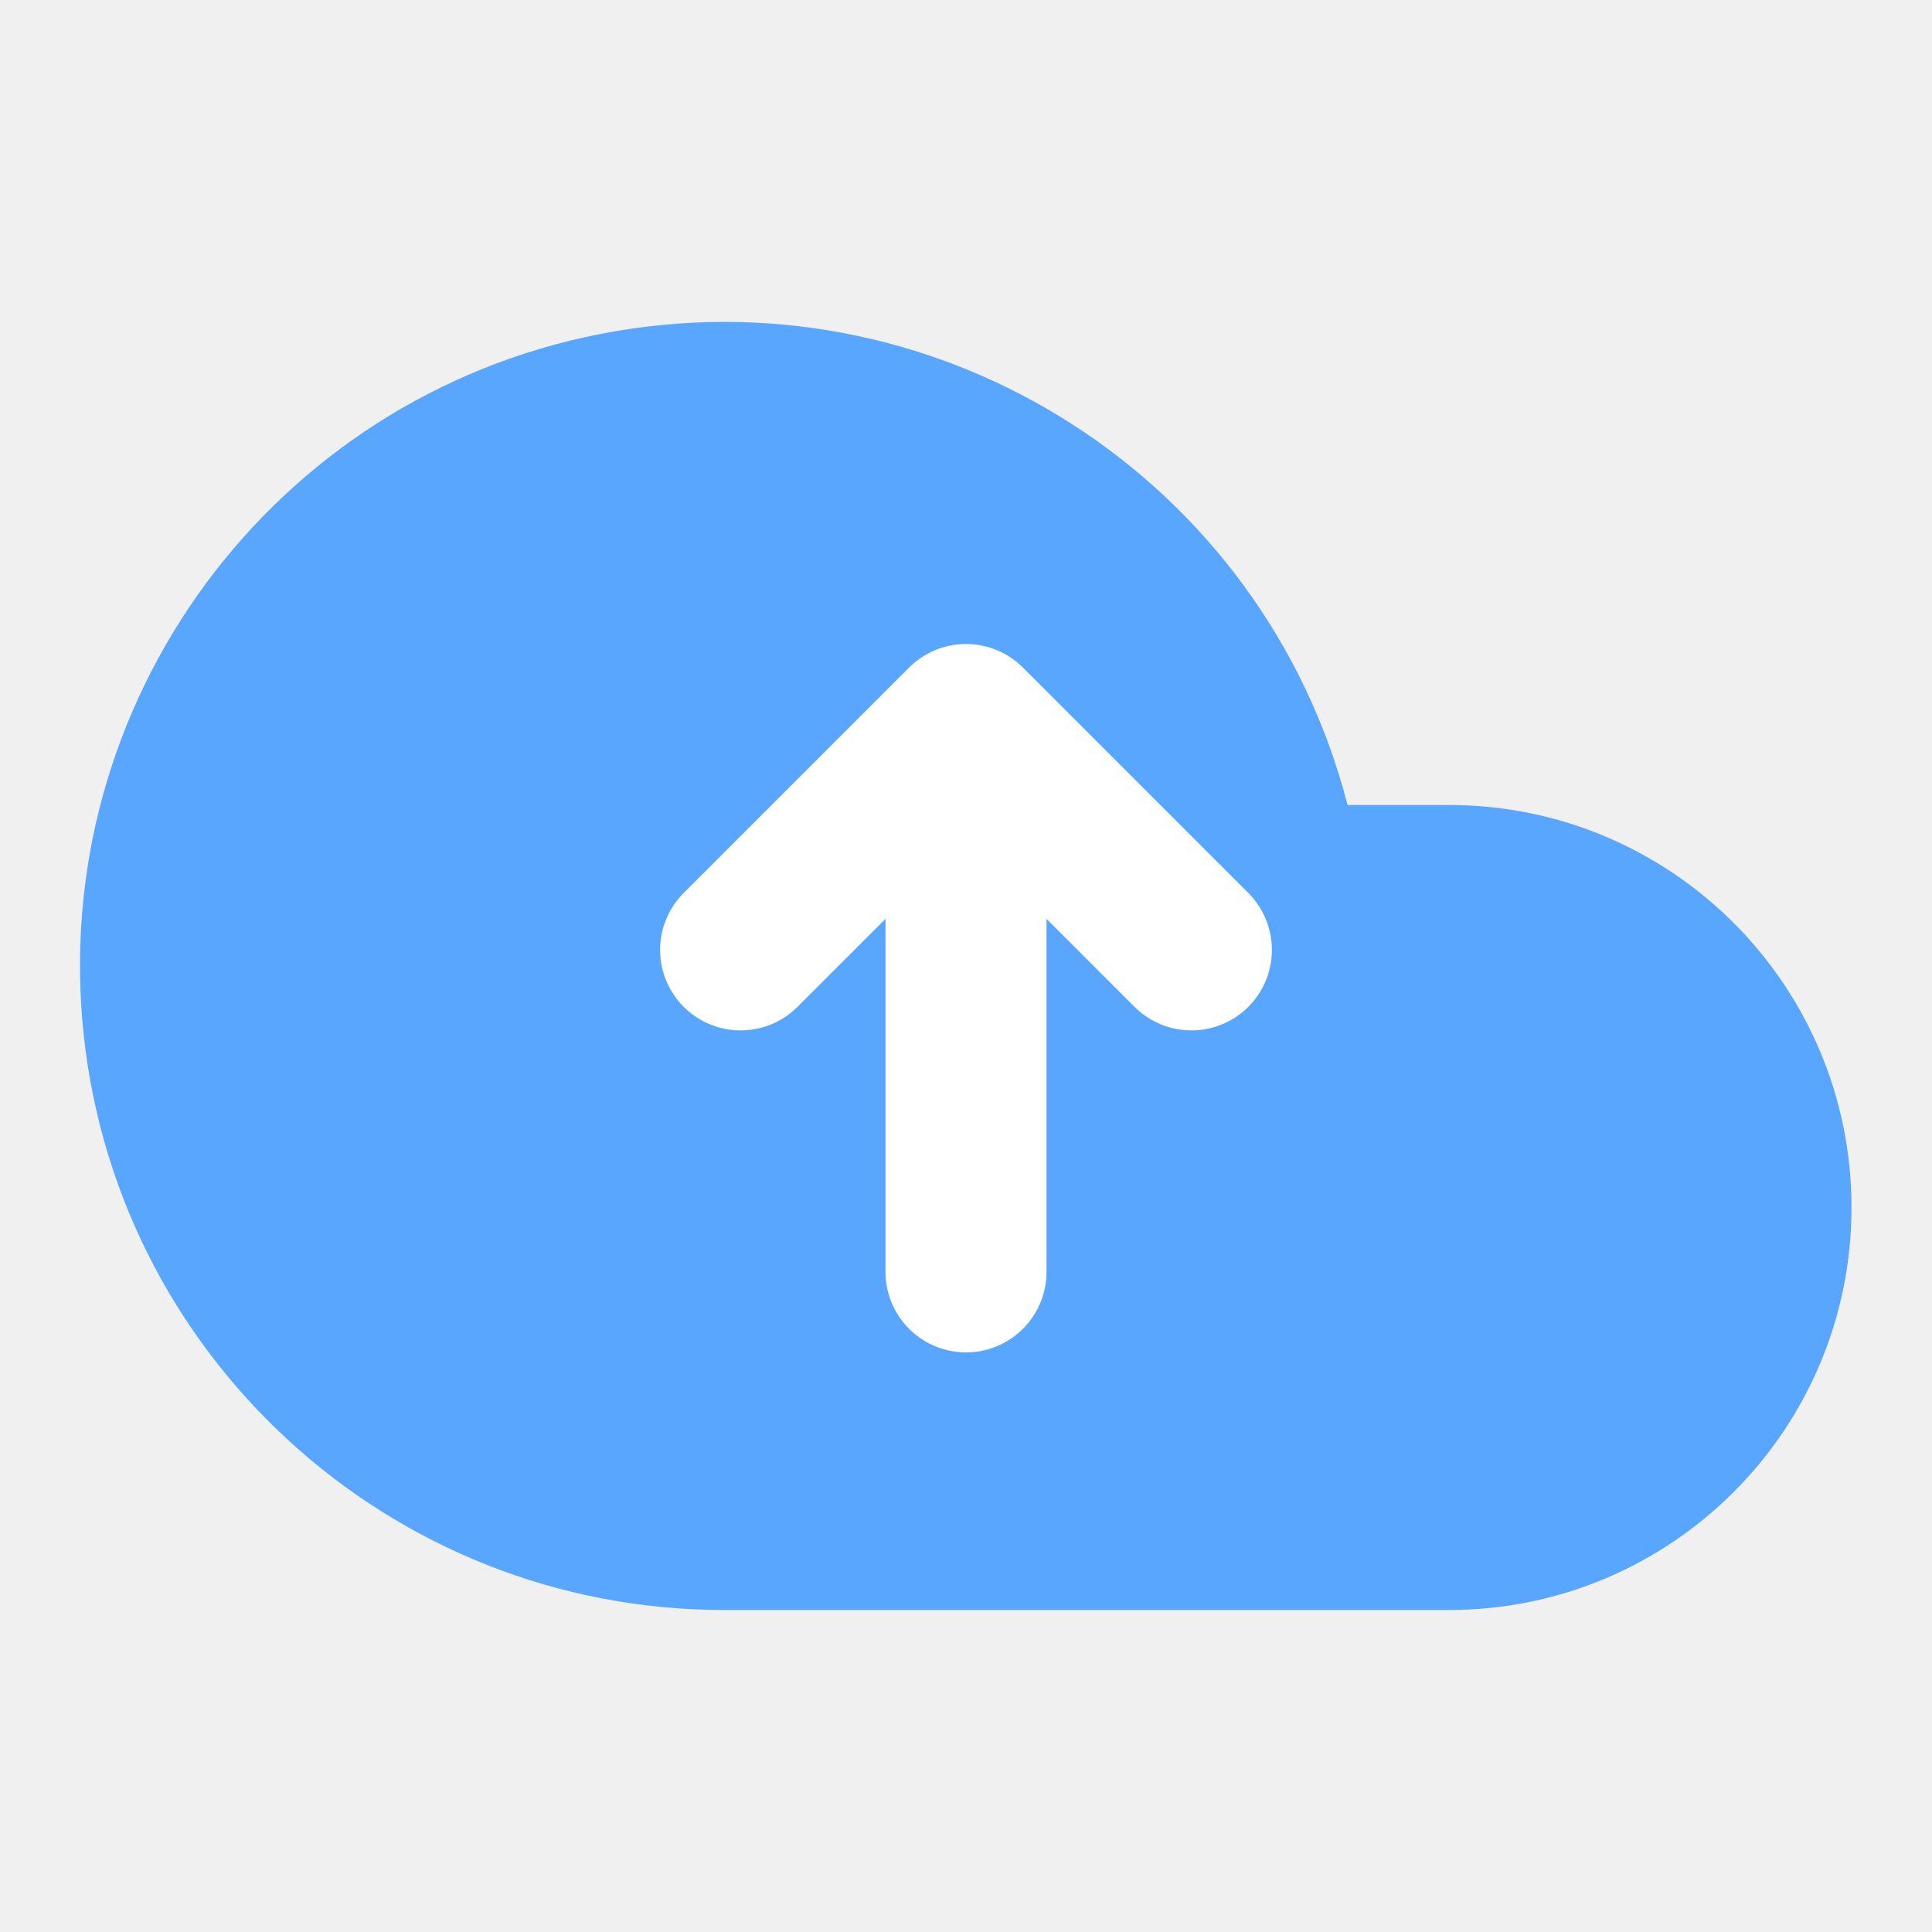
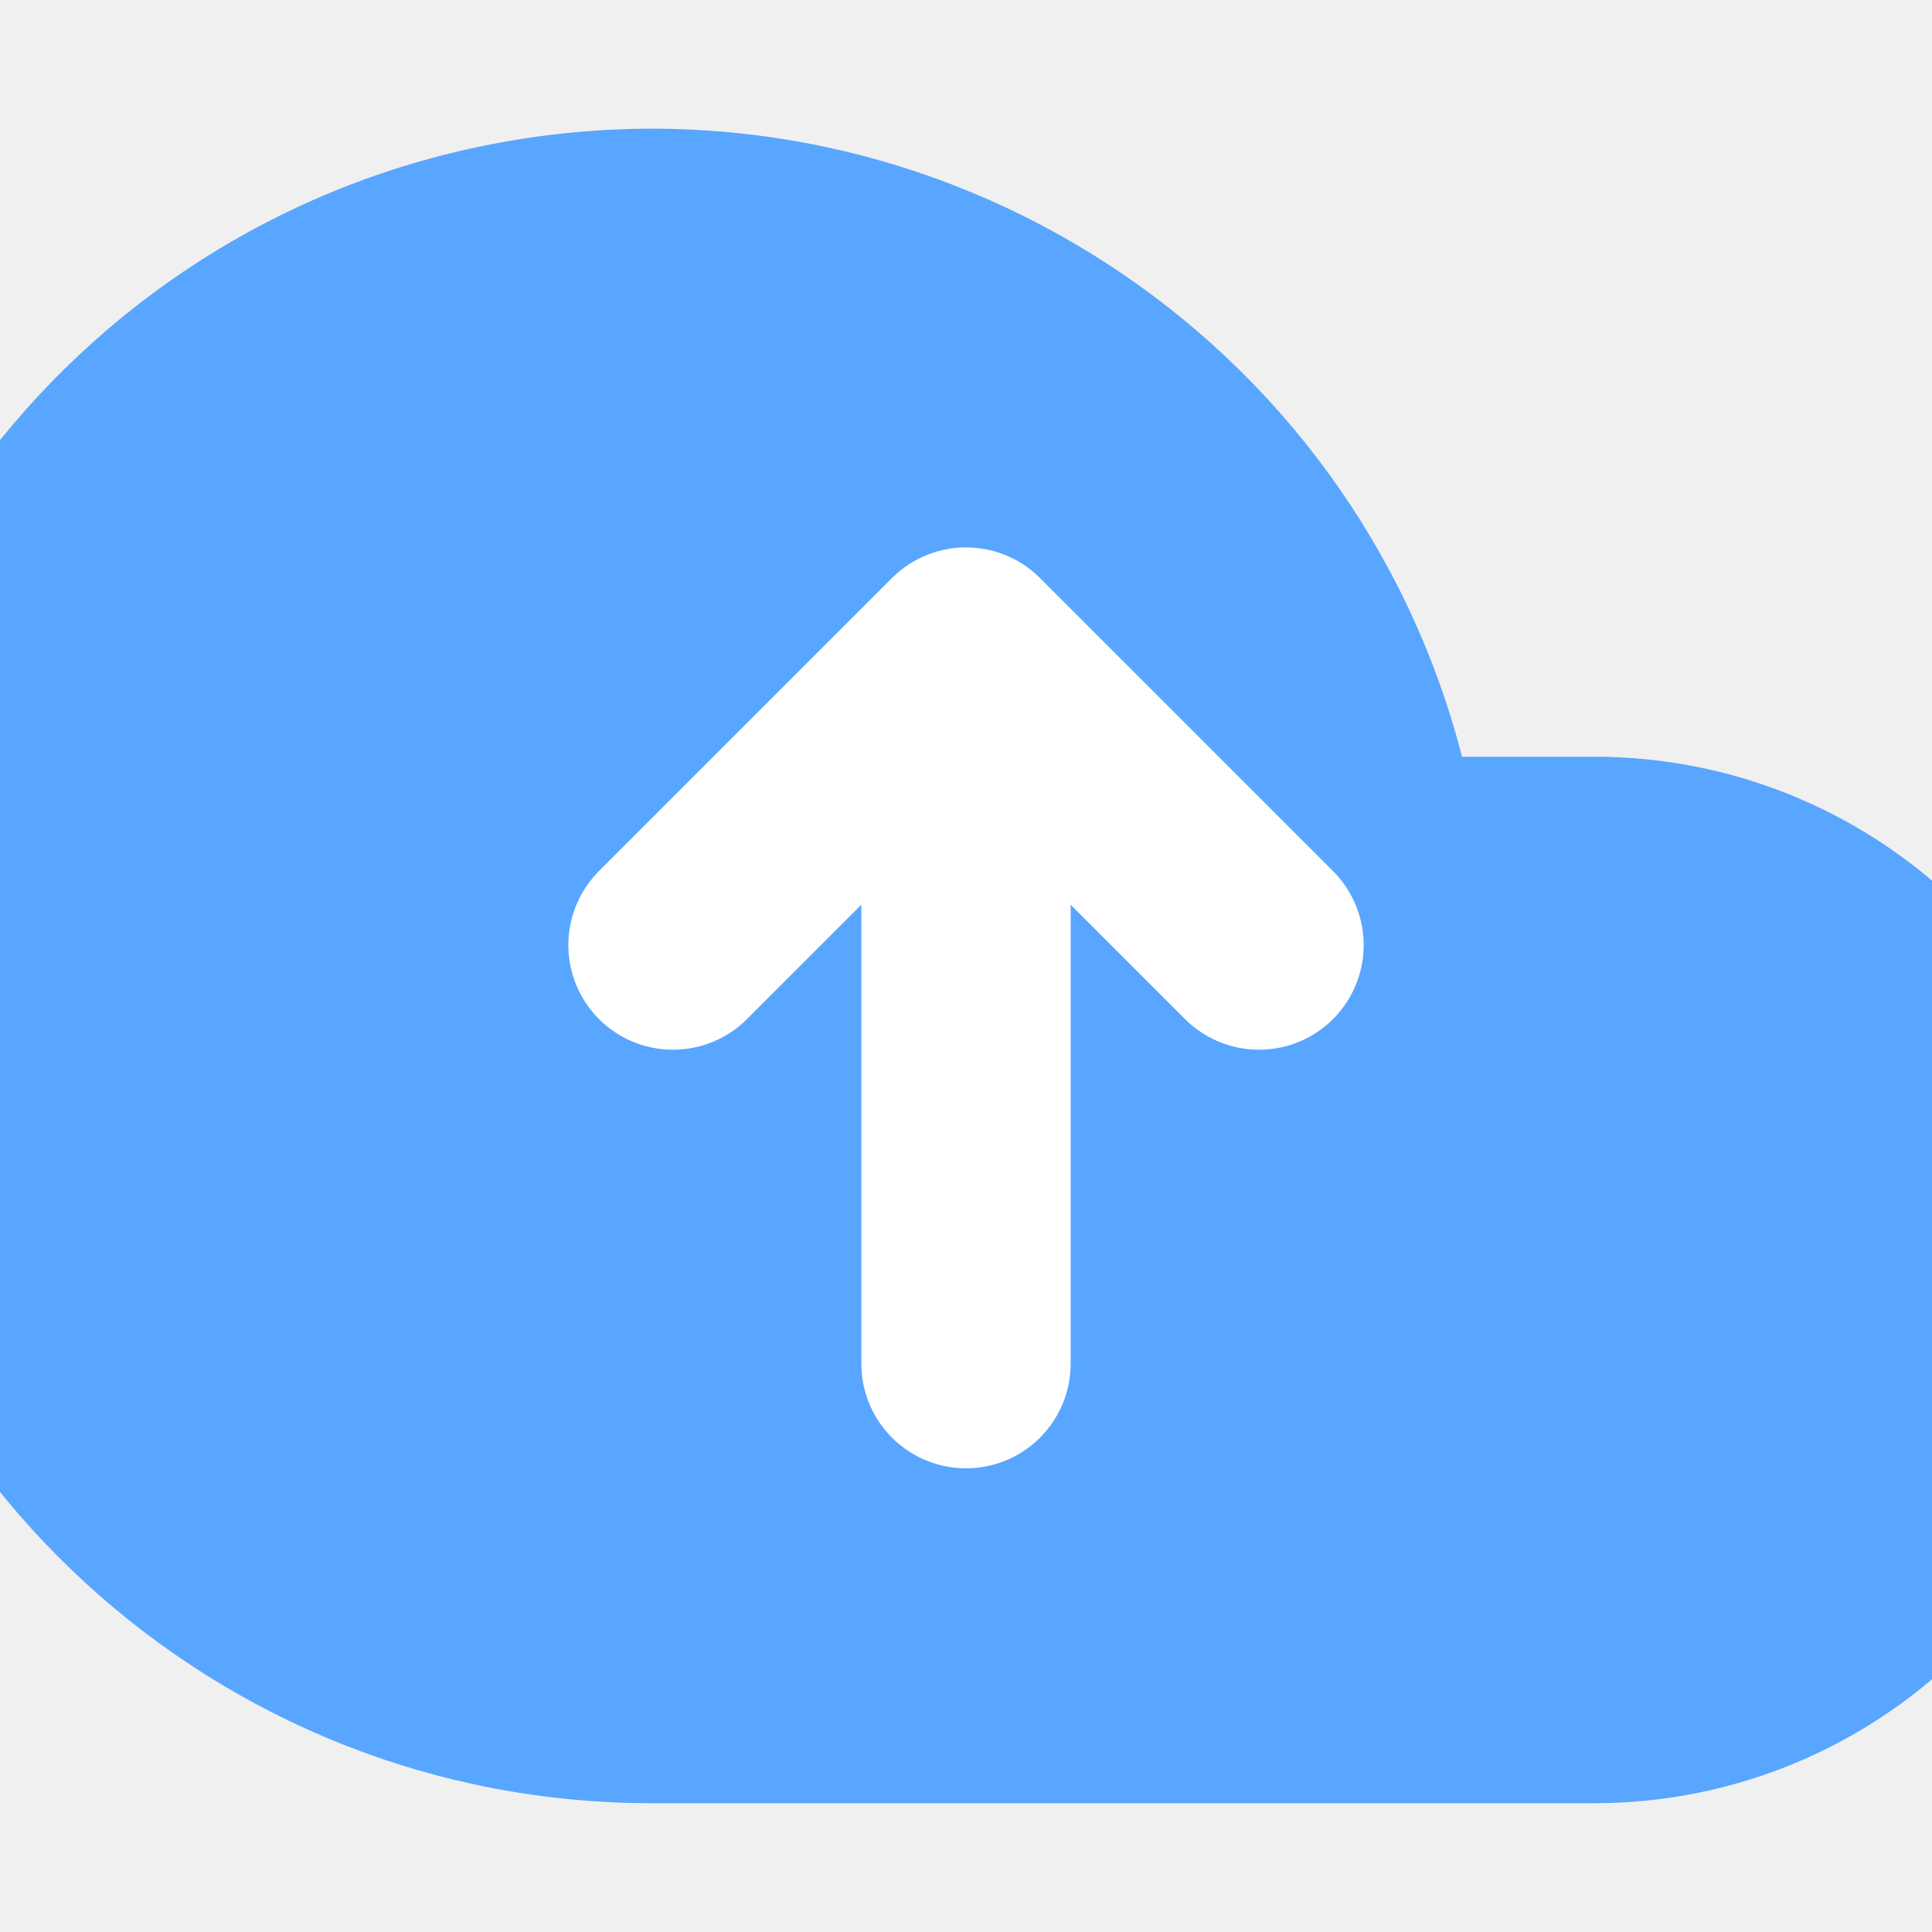
<svg xmlns="http://www.w3.org/2000/svg" viewBox="0 0 24 24" width="24" height="24">
-   <path d="M18 10h-1.26A8 8 0 1 0 9 20h9a5 5 0 0 0 0-10z" fill="#58a6ff" />
-   <path d="M12 15.8V9M9.2 11.8l2.8-2.8 2.8 2.8" stroke="#ffffff" stroke-width="2" stroke-linecap="round" stroke-linejoin="round" fill="none" />
+   <g transform="translate(12 12) scale(1.3) translate(-12 -12)">
+     <path d="M18 10h-1.26A8 8 0 1 0 9 20h9a5 5 0 0 0 0-10z" fill="#58a6ff" />
+     <path d="M12 15.8V9M9.2 11.8l2.8-2.8 2.8 2.8" stroke="#ffffff" stroke-width="2" stroke-linecap="round" stroke-linejoin="round" fill="none" />
+   </g>
</svg>
